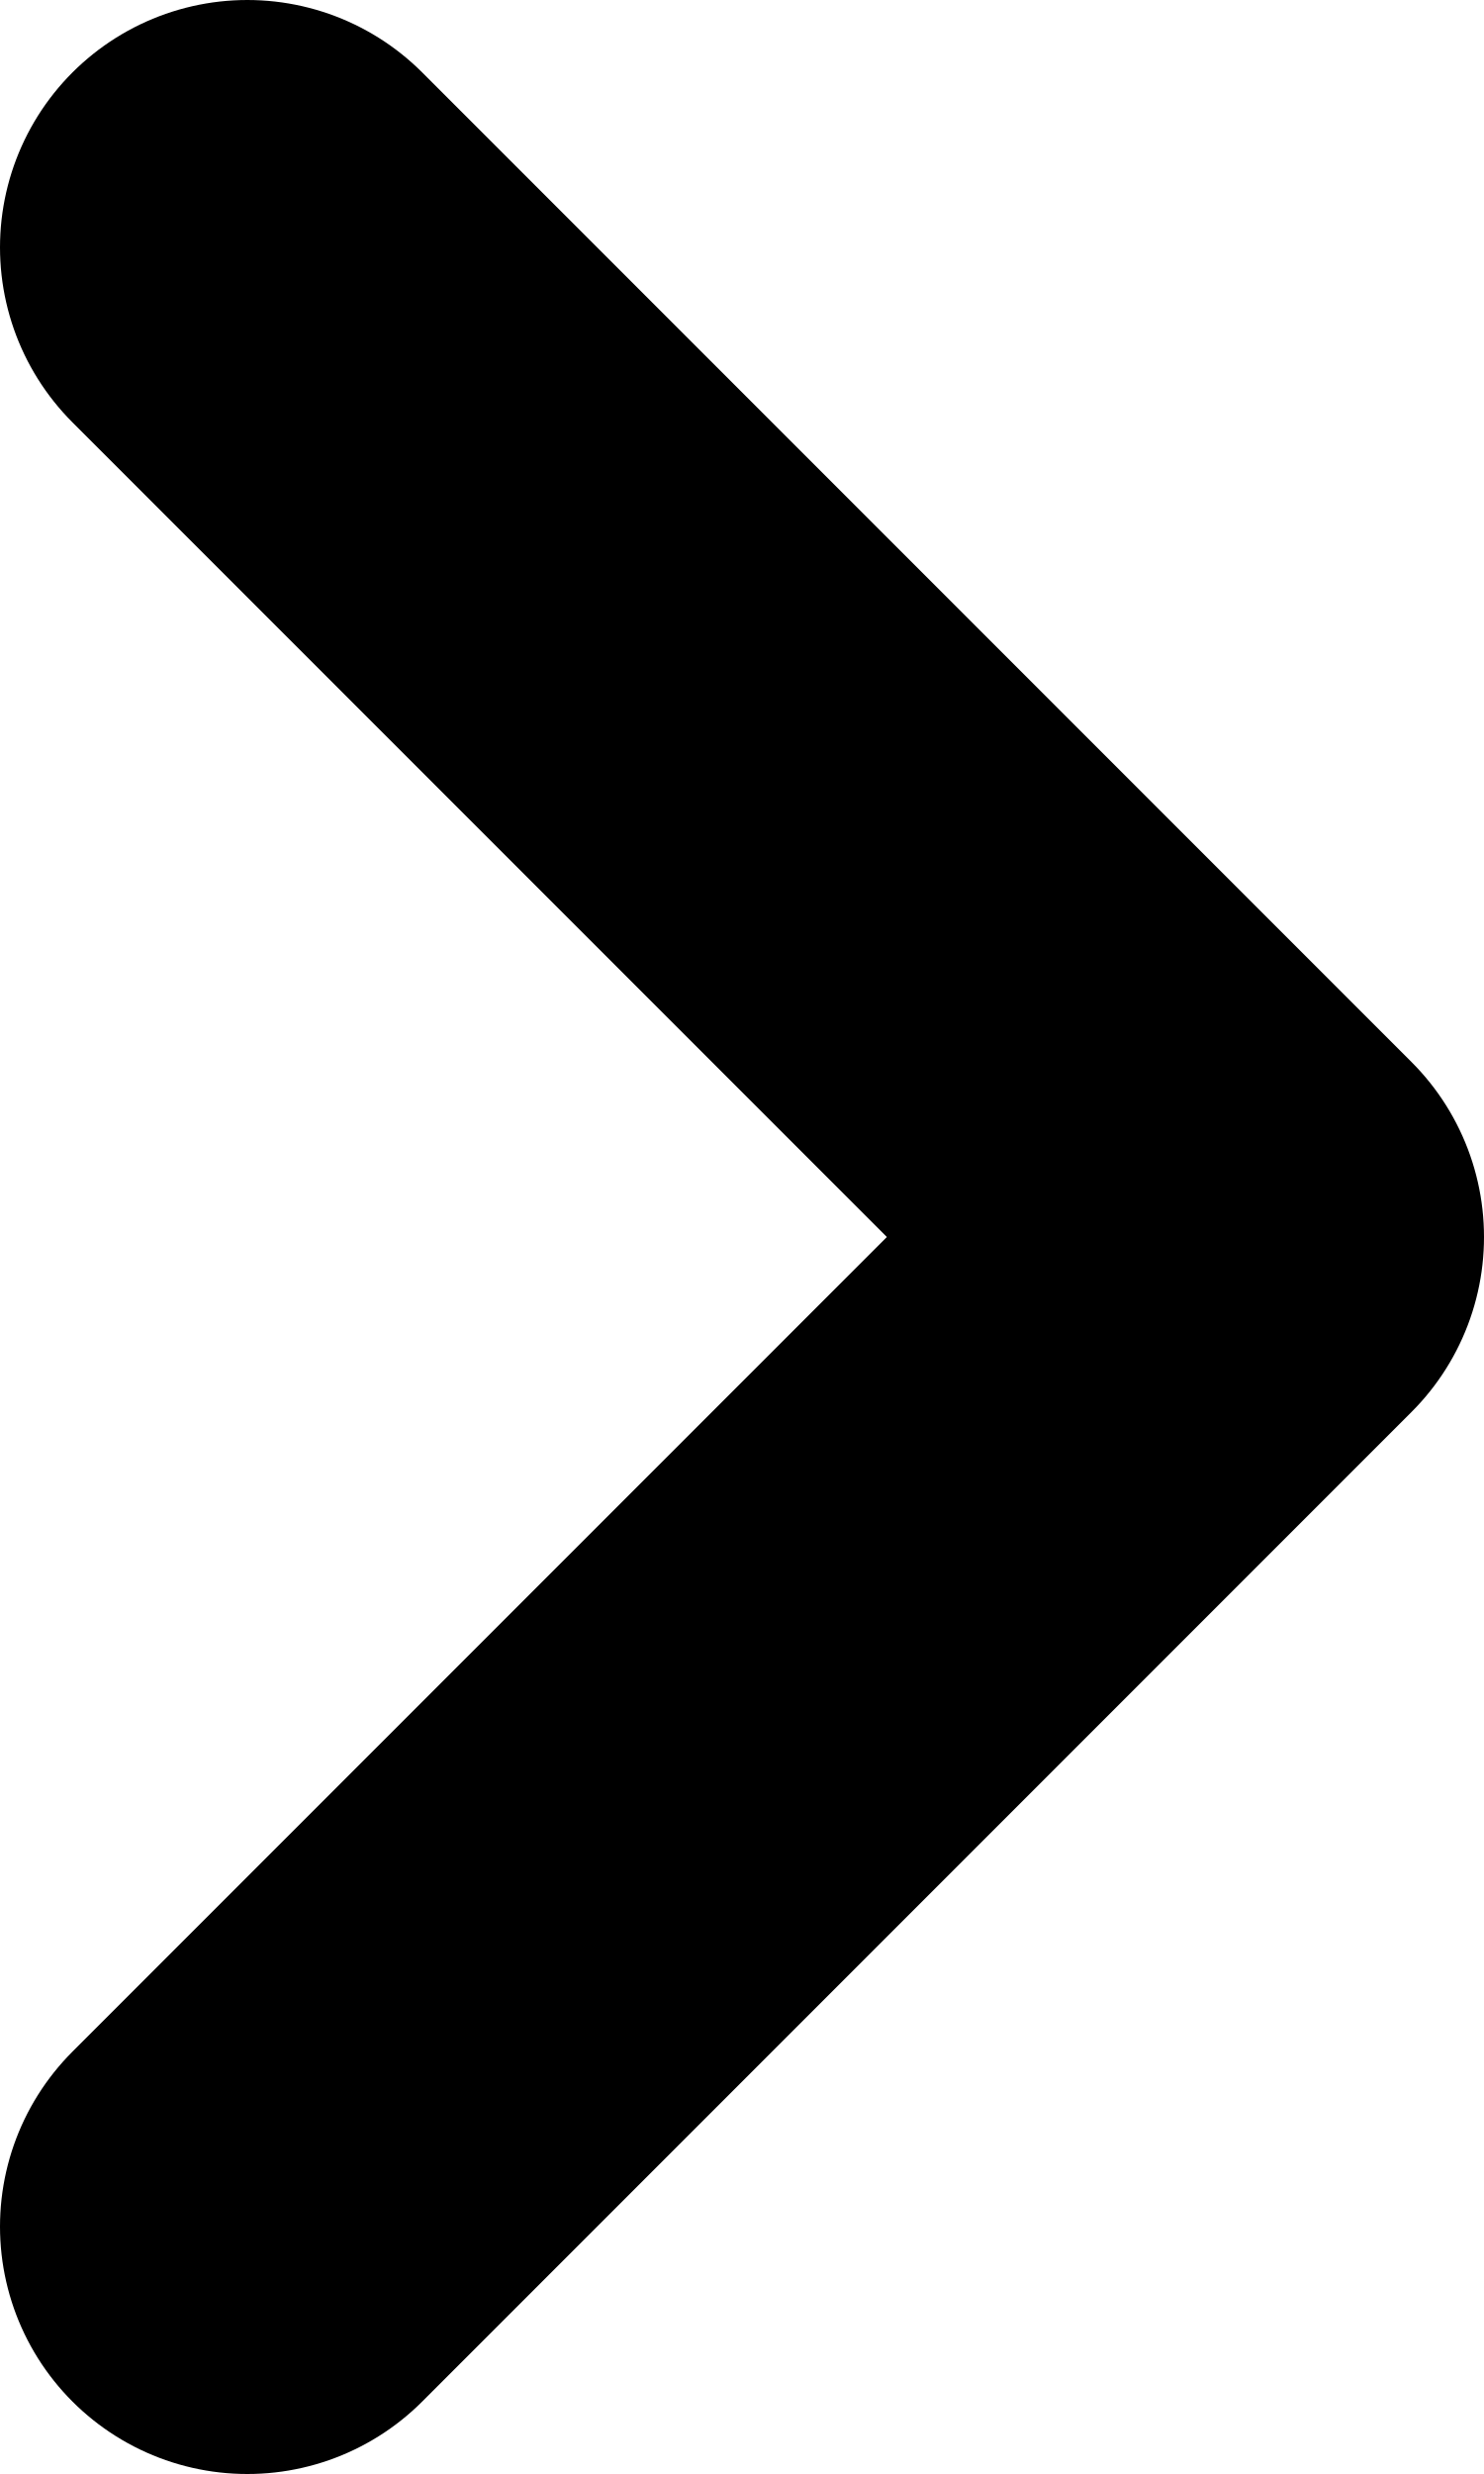
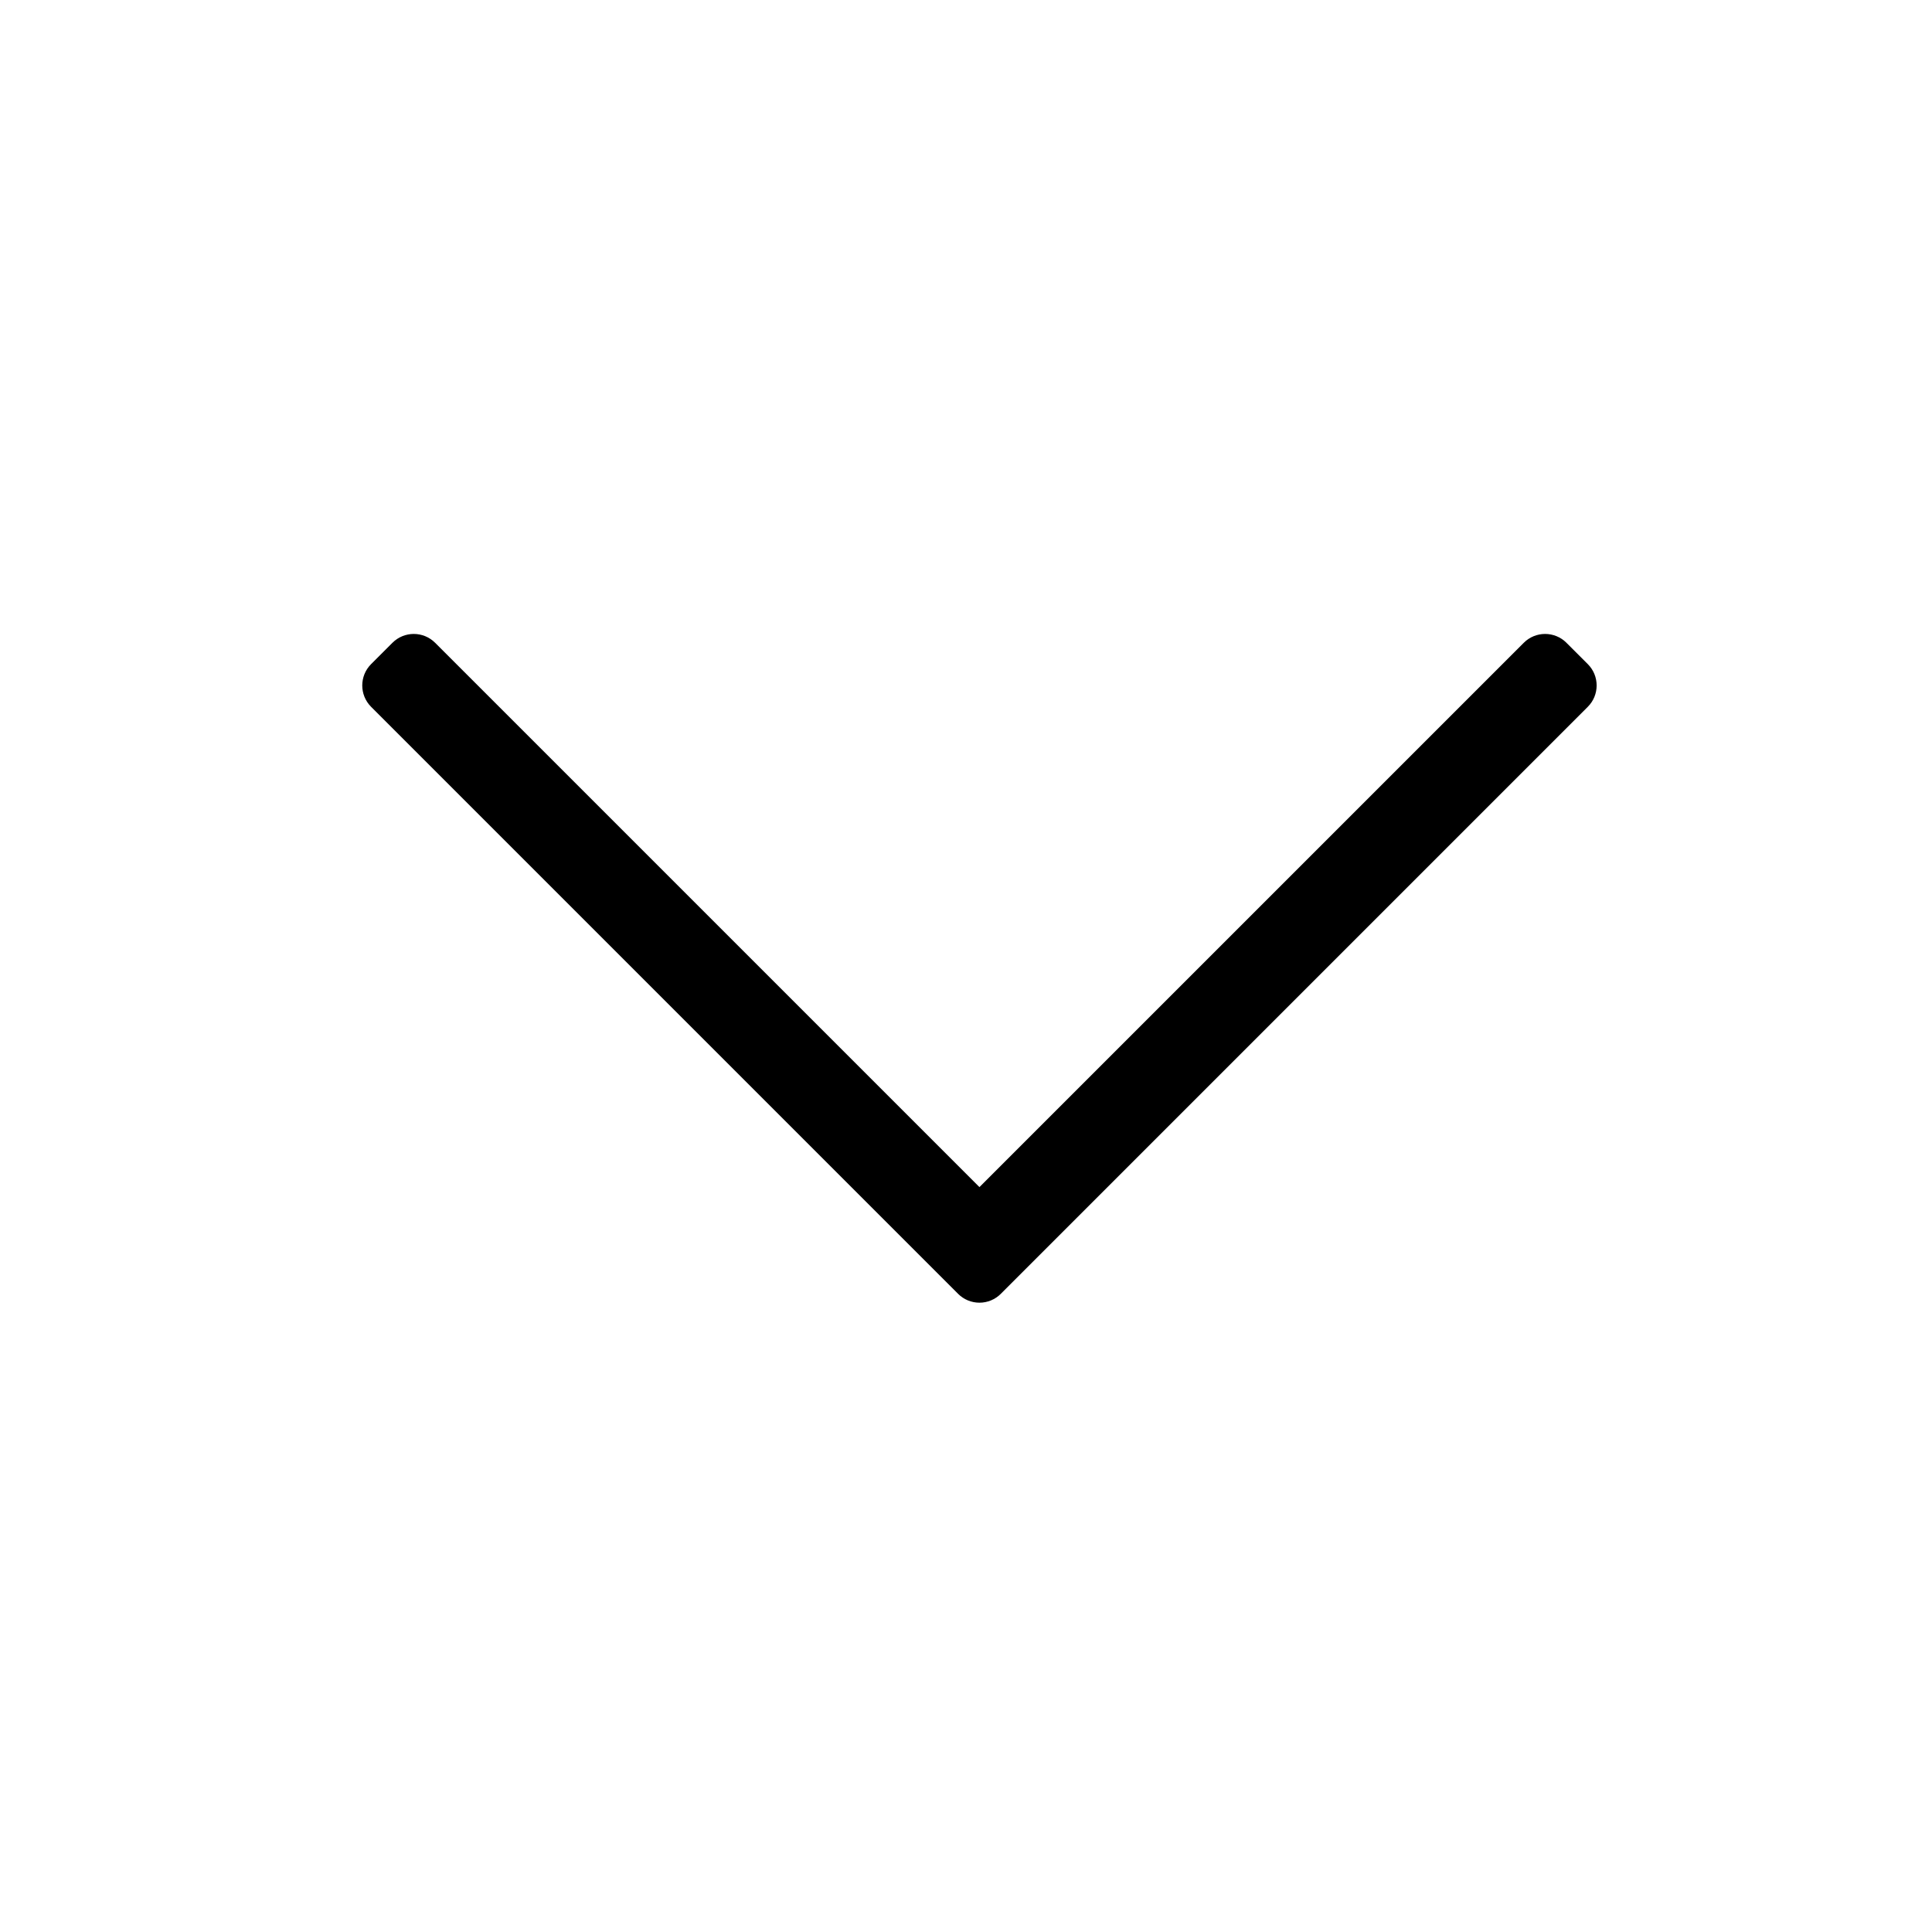
- <svg xmlns="http://www.w3.org/2000/svg" aria-hidden="true" fill="none" viewBox="0 0 6 10">
-   <path stroke="currentColor" stroke-linecap="round" stroke-linejoin="round" stroke-width="2" d="m1 9 4-4-4-4" />
+ <svg xmlns="http://www.w3.org/2000/svg" class="svg-icon" style="width: 1em; height: 1em;vertical-align: middle;fill: currentColor;overflow: hidden;" viewBox="0 0 1024 1024" version="1.1">
+   <path d="M830.24 340.688l11.328 11.312a16 16 0 0 1 0 22.624L530.448 685.76a16 16 0 0 1-22.64 0L196.688 374.624a16 16 0 0 1 0-22.624l11.312-11.312a16 16 0 0 1 22.624 0l288.496 288.496 288.512-288.496a16 16 0 0 1 22.624 0z" />
</svg>
